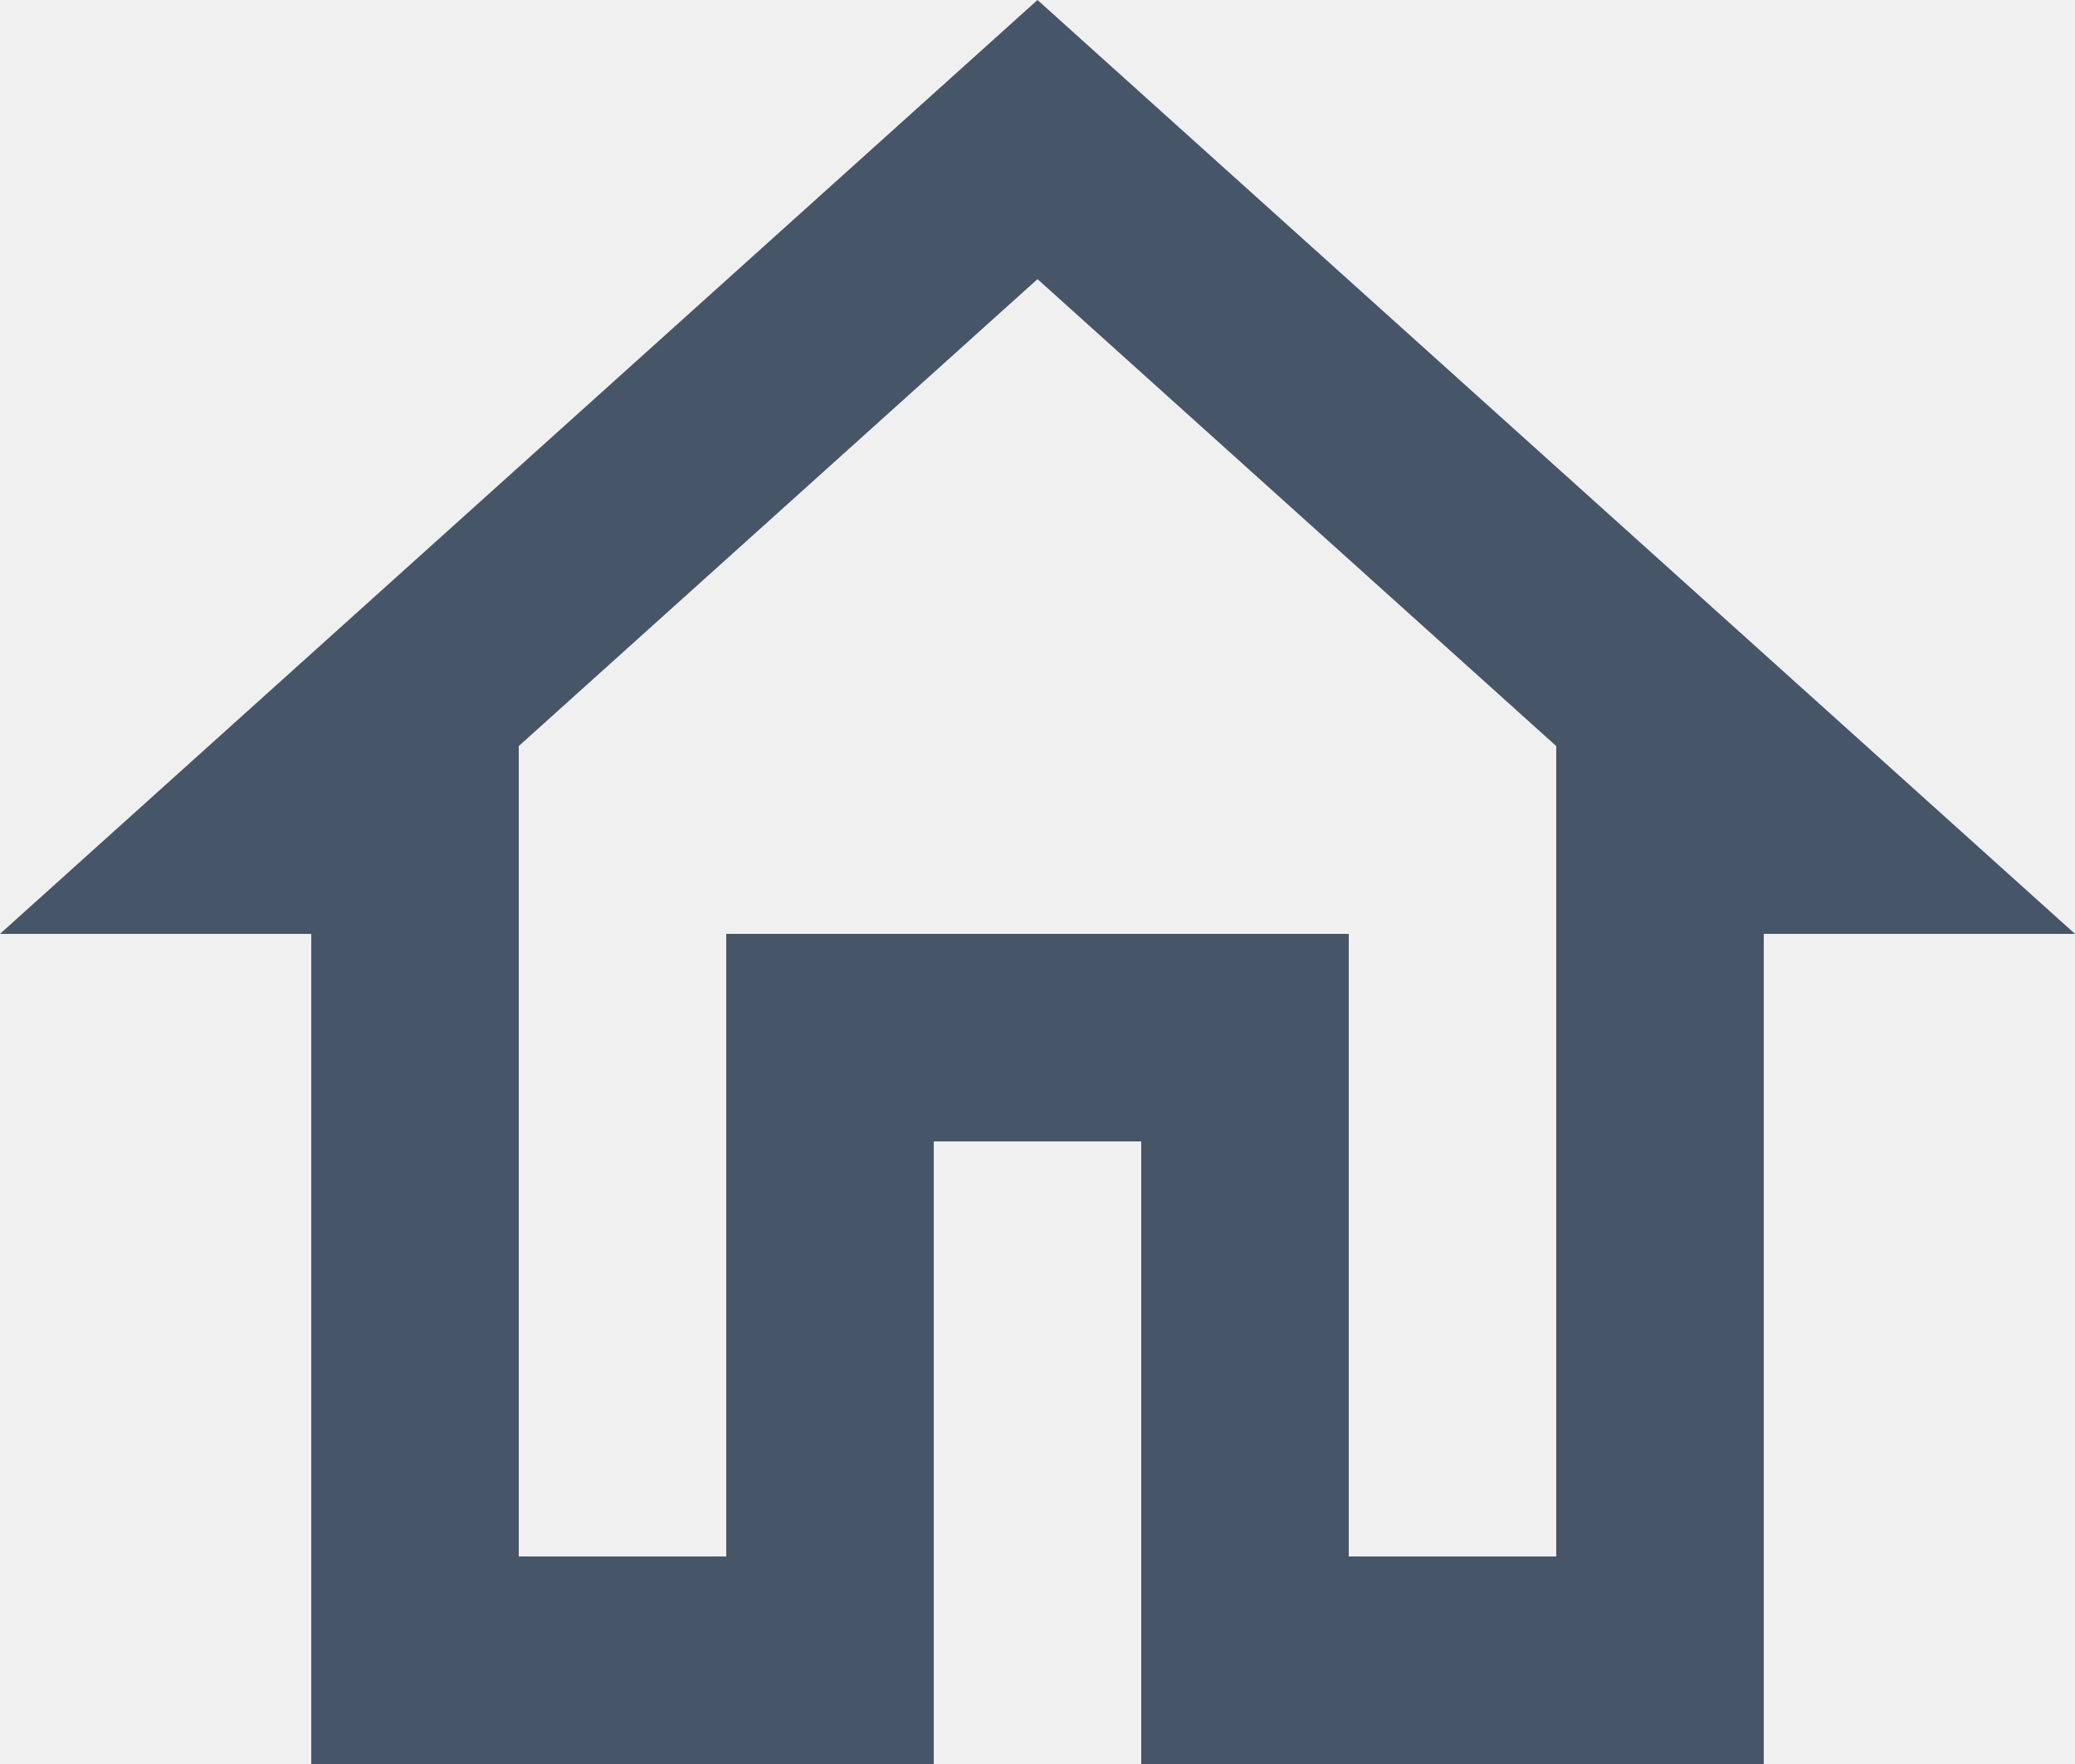
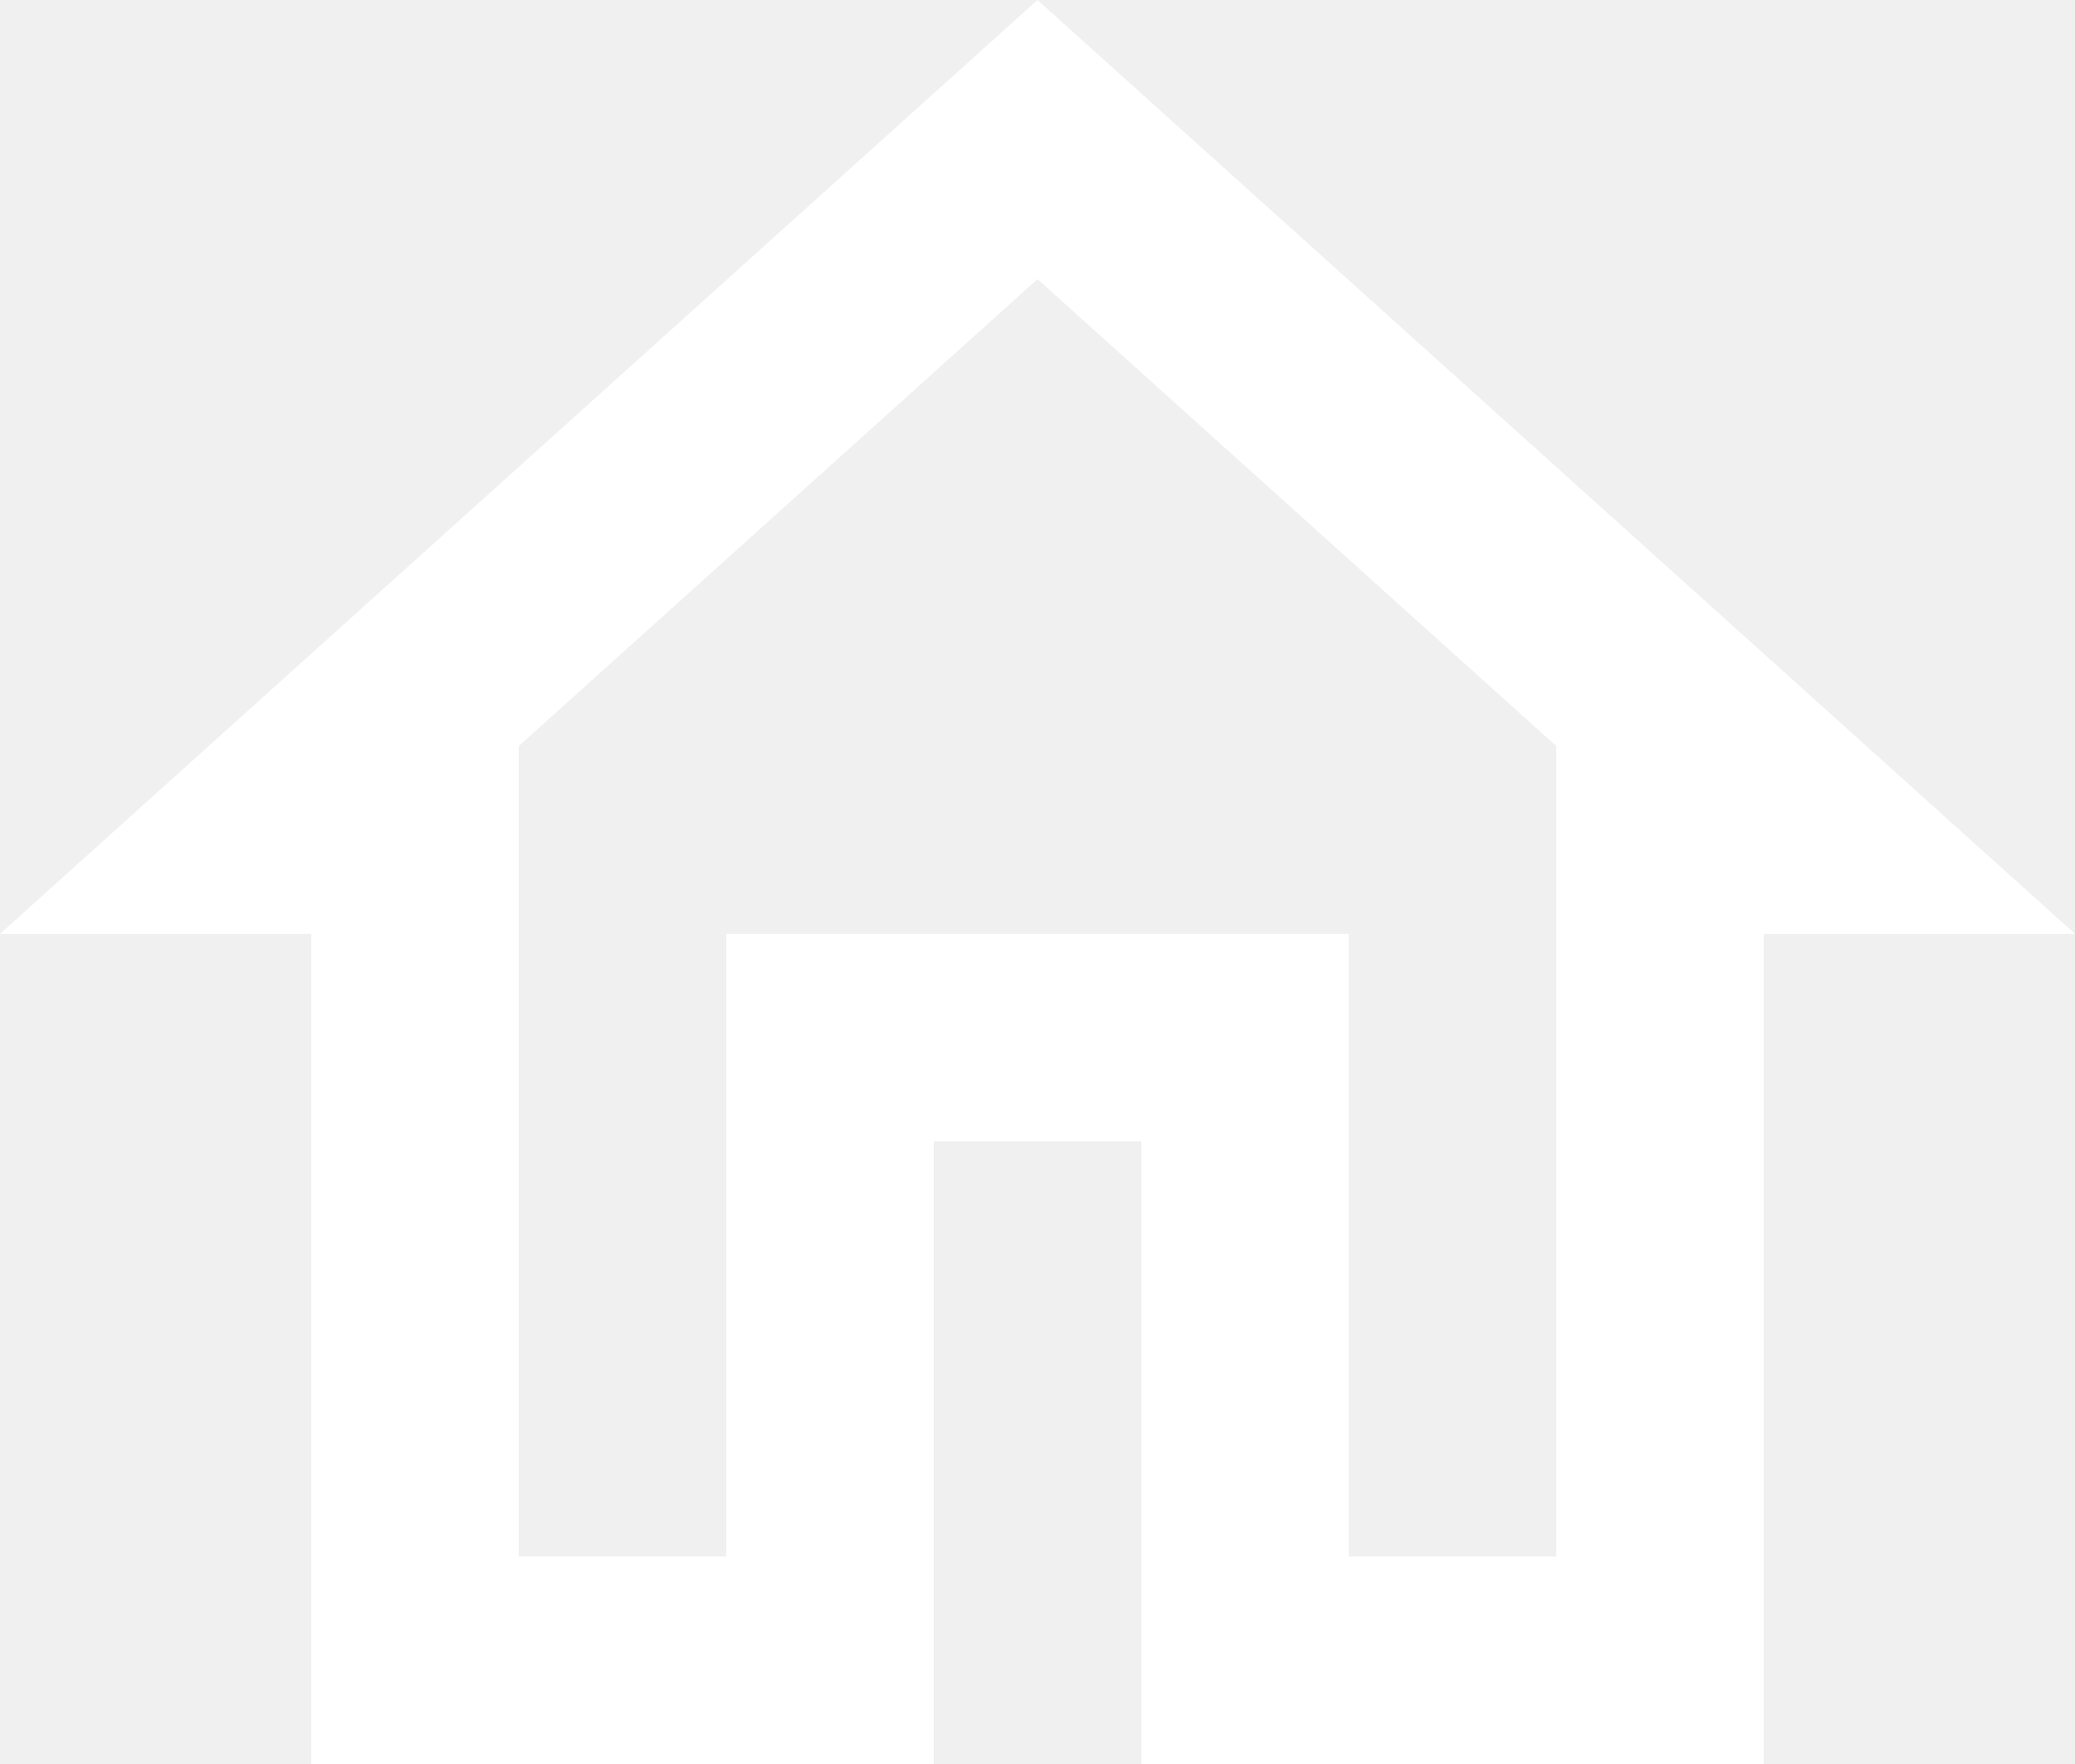
<svg xmlns="http://www.w3.org/2000/svg" width="20" height="17" viewBox="0 0 20 17" fill="none">
-   <path d="M10 2.69L15 7.19V15H13V9H7V15H5V7.19L10 2.69ZM10 0L0 9H3V17H9V11H11V17H17V9H20L10 0Z" fill="#475569" />
+   <path d="M10 2.69L15 7.19V15H13V9H7V15H5V7.19L10 2.69ZM10 0L0 9H3V17H9V11H11V17H17V9H20L10 0Z" fill="#FFFFFF" />
</svg>
